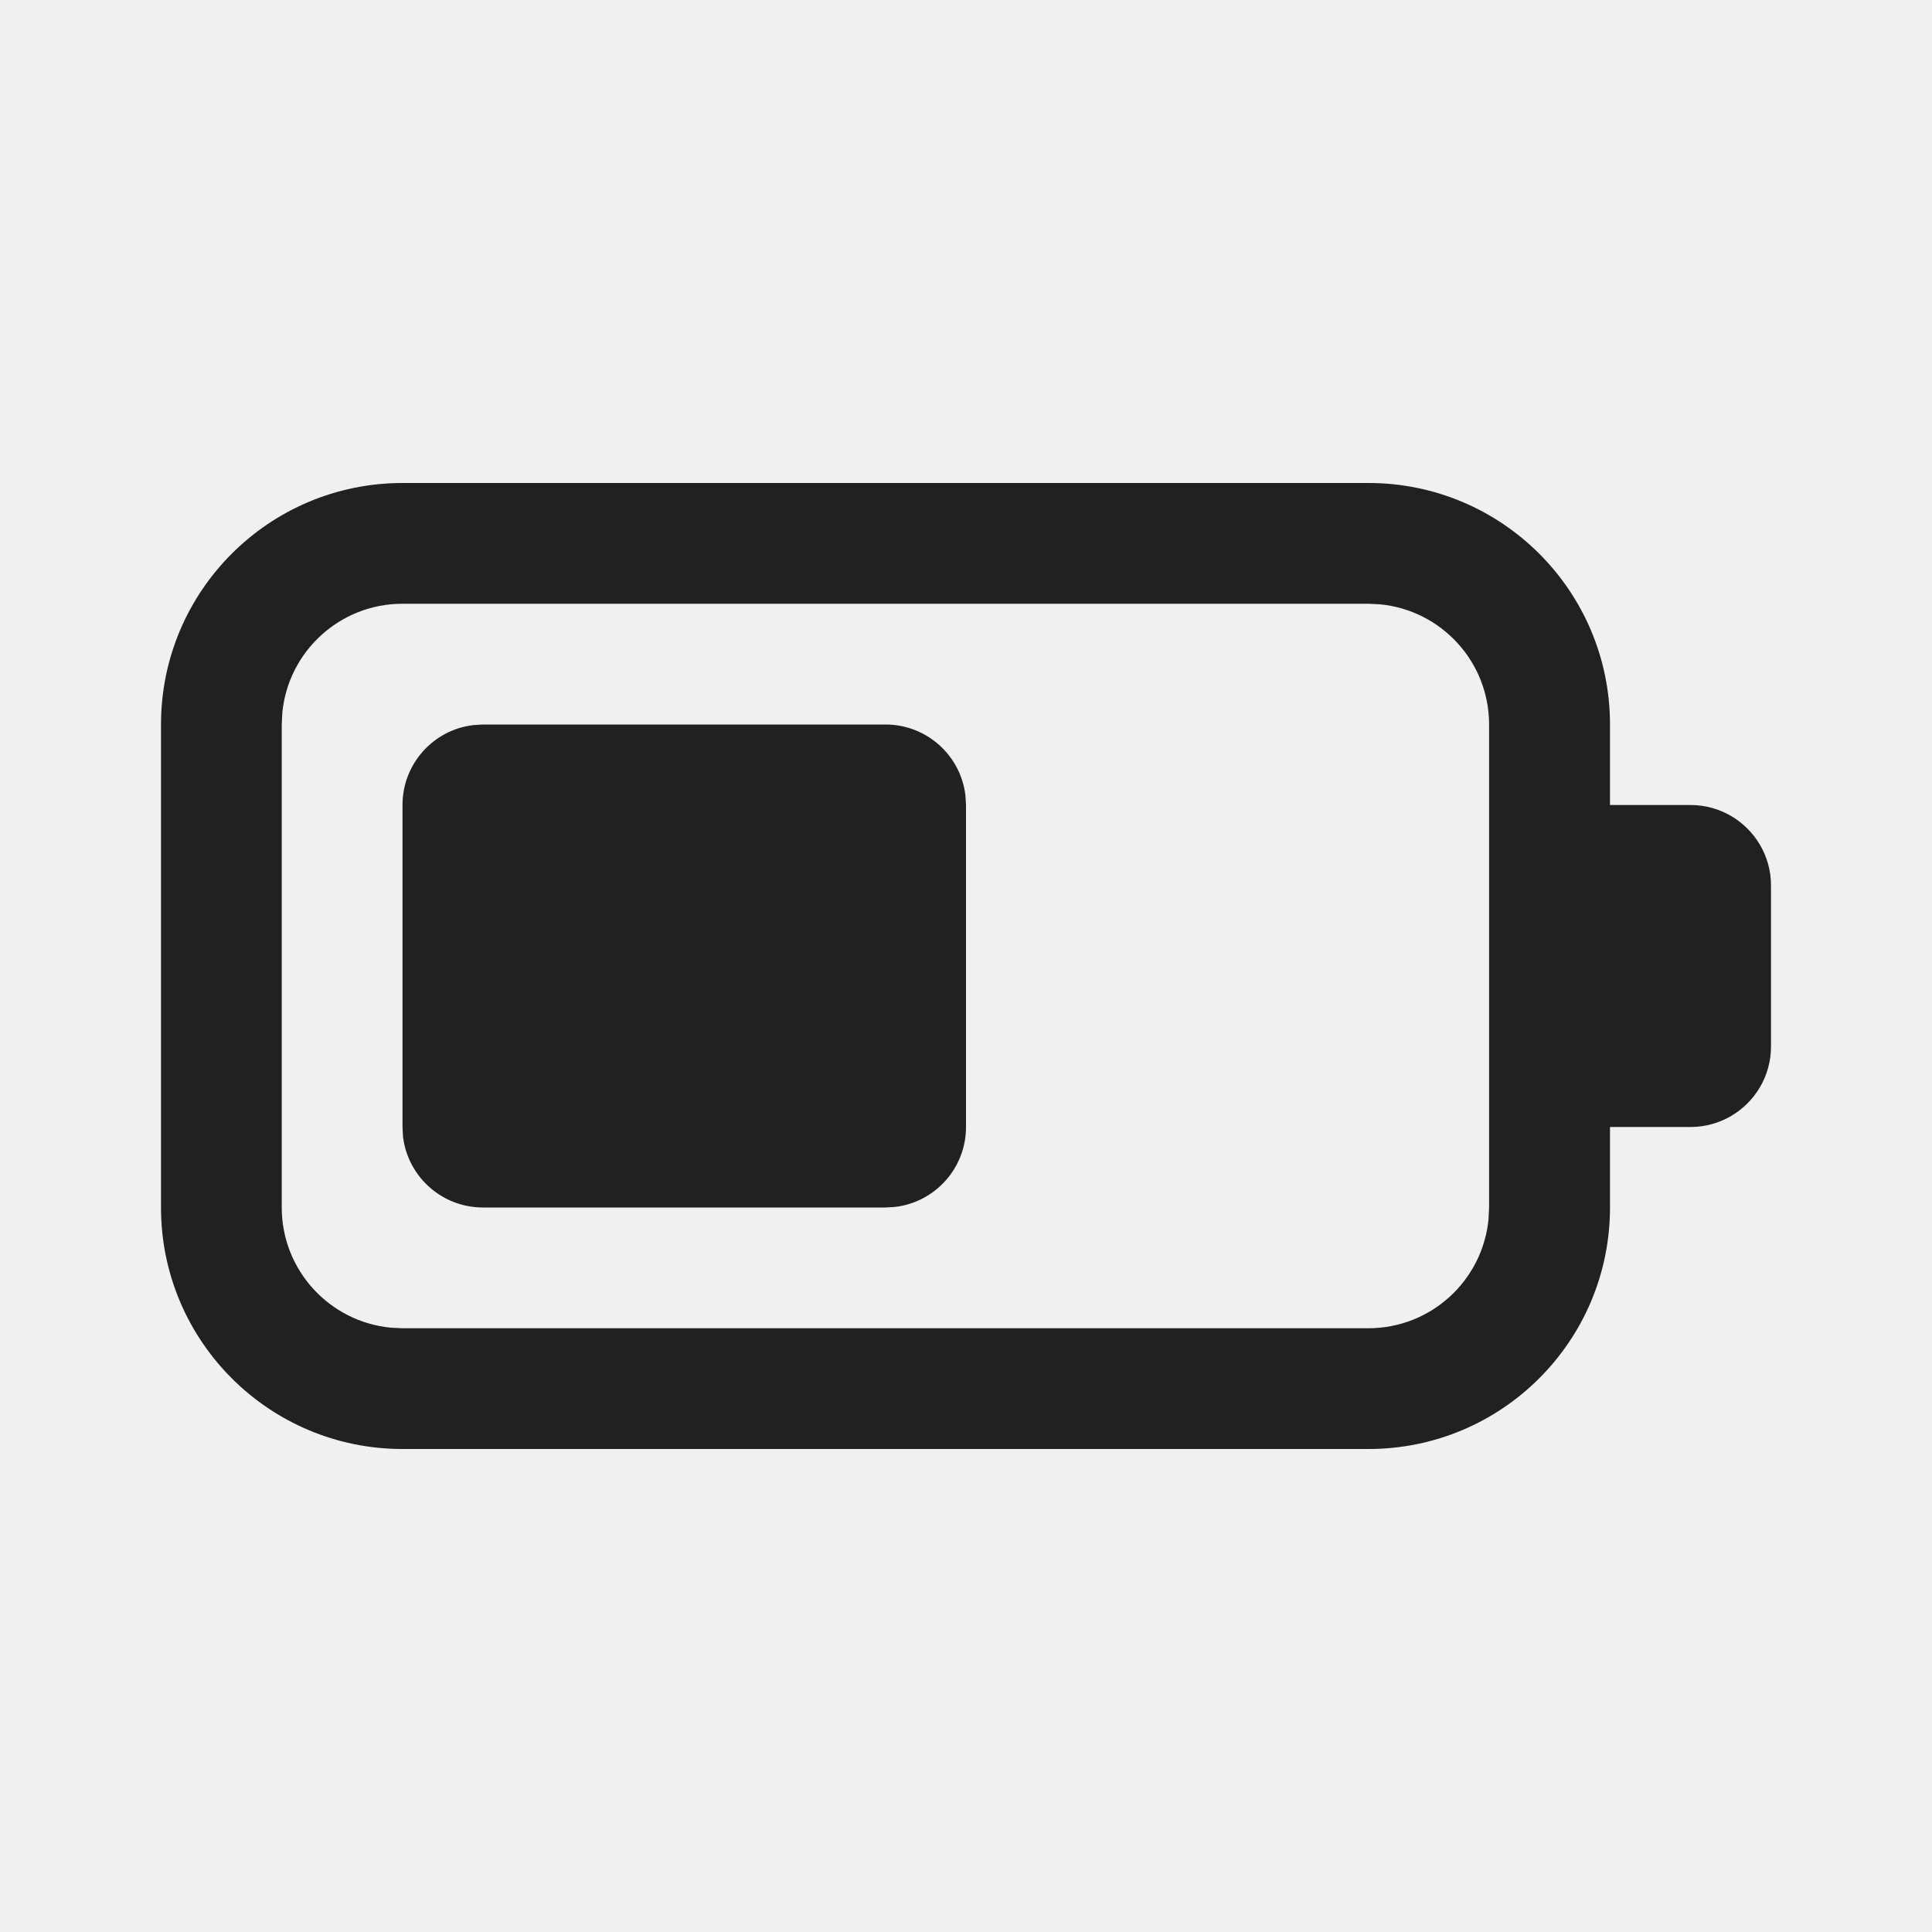
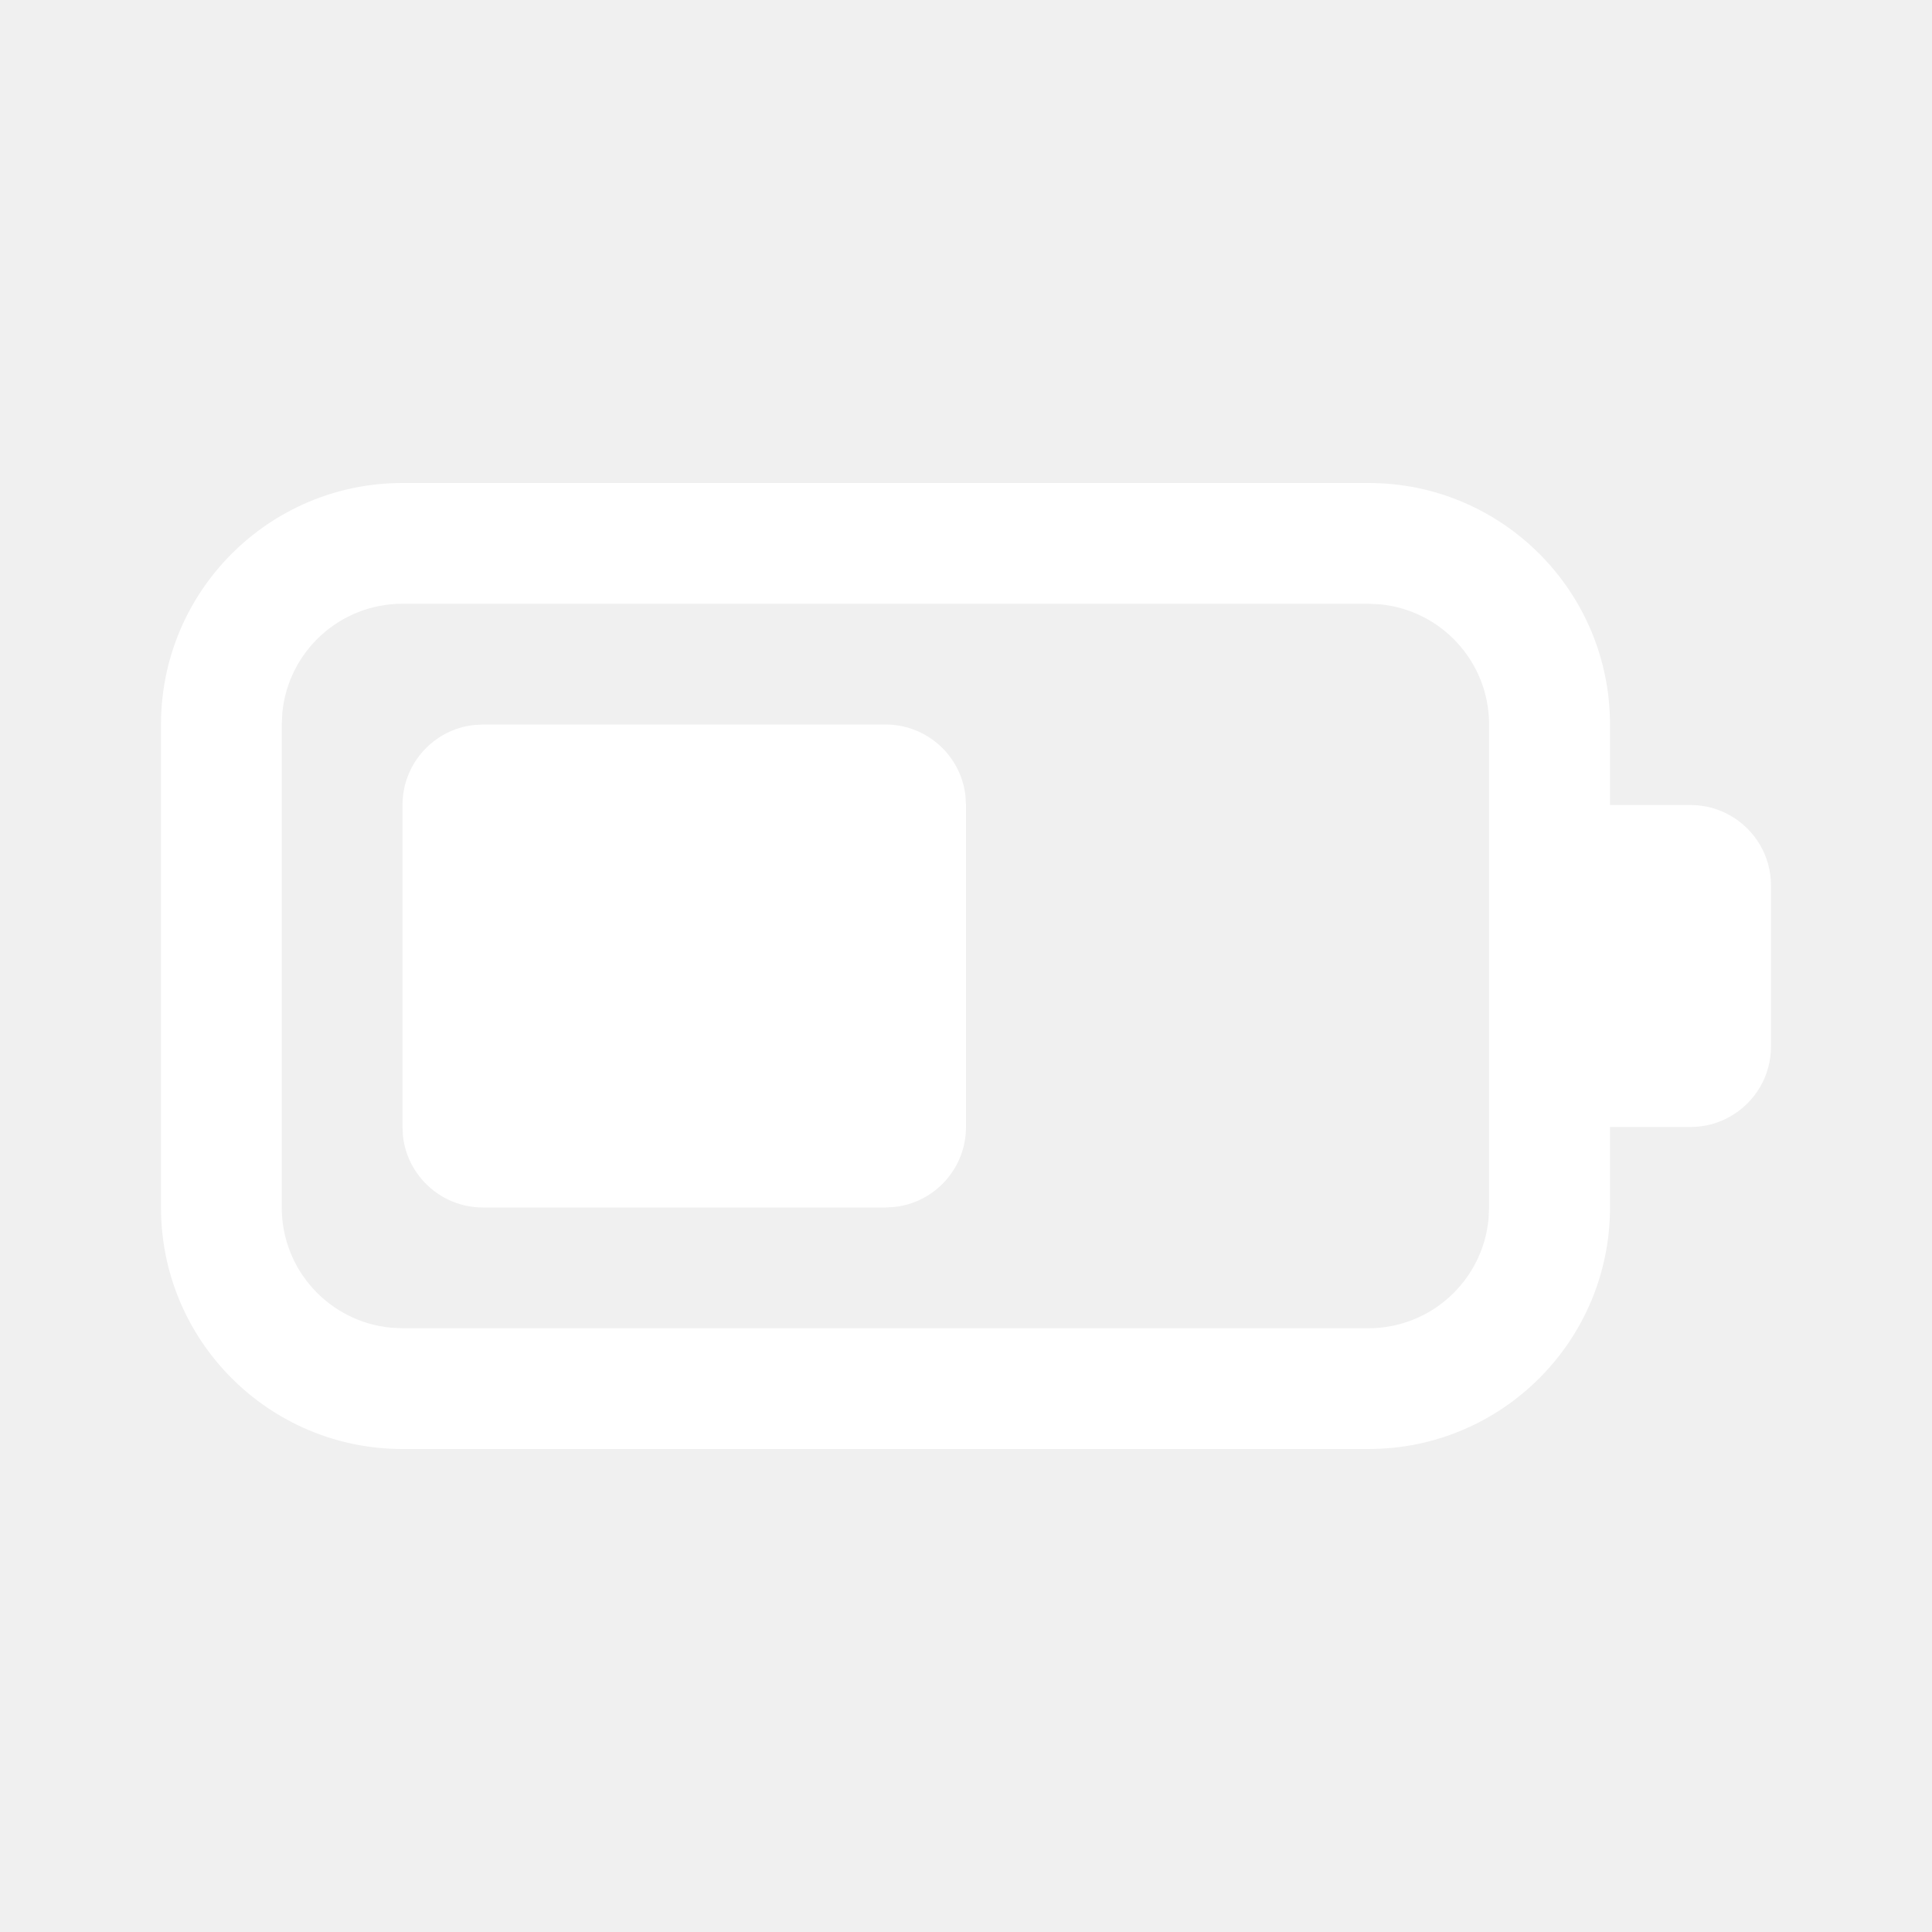
<svg xmlns="http://www.w3.org/2000/svg" width="800px" height="800px" viewBox="0 0 24 24" version="1.1">
  <g id="🔍-Product-Icons" stroke="none" stroke-width="1" fill="none" fill-rule="evenodd">
-     <g id="ic_fluent_battery_5_24_regular" fill="#212121" fill-rule="nonzero">
+     <g id="ic_fluent_battery_5_24_regular" fill="#FFFFFF" fill-rule="nonzero">
      <path d="M17,6 C18.657,6 20,7.343 20,9 L20,10 L21,10 C21.182,10 21.353,10.049 21.5,10.134 C21.799,10.307 22,10.63 22,11 L22,13 C22,13.37 21.799,13.693 21.5,13.866 C21.353,13.951 21.182,14 21,14 L20,14 L20,15 C20,16.657 18.657,18 17,18 L5,18 C3.343,18 2,16.657 2,15 L2,9 C2,7.343 3.343,6 5,6 L17,6 Z M16.998,7.5 L5,7.5 C4.22,7.5 3.579,8.095 3.507,8.856 L3.5,9 L3.5,15 C3.5,15.78 4.095,16.42 4.855,16.493 L5,16.5 L16.998,16.5 C17.778,16.5 18.419,15.905 18.491,15.144 L18.498,15 L18.498,9 C18.498,8.22 17.903,7.58 17.143,7.507 L16.998,7.5 Z M6,9 L11,9 C11.513,9 11.936,9.386 11.993,9.883 L12,10 L12,14 C12,14.513 11.614,14.936 11.117,14.993 L11,15 L6,15 C5.487,15 5.064,14.614 5.006,14.117 L5,14 L5,10 C5,9.487 5.386,9.064 5.883,9.007 L6,9 L11,9 L6,9 Z" id="🎨-Color">

</path>
    </g>
  </g>
</svg>
